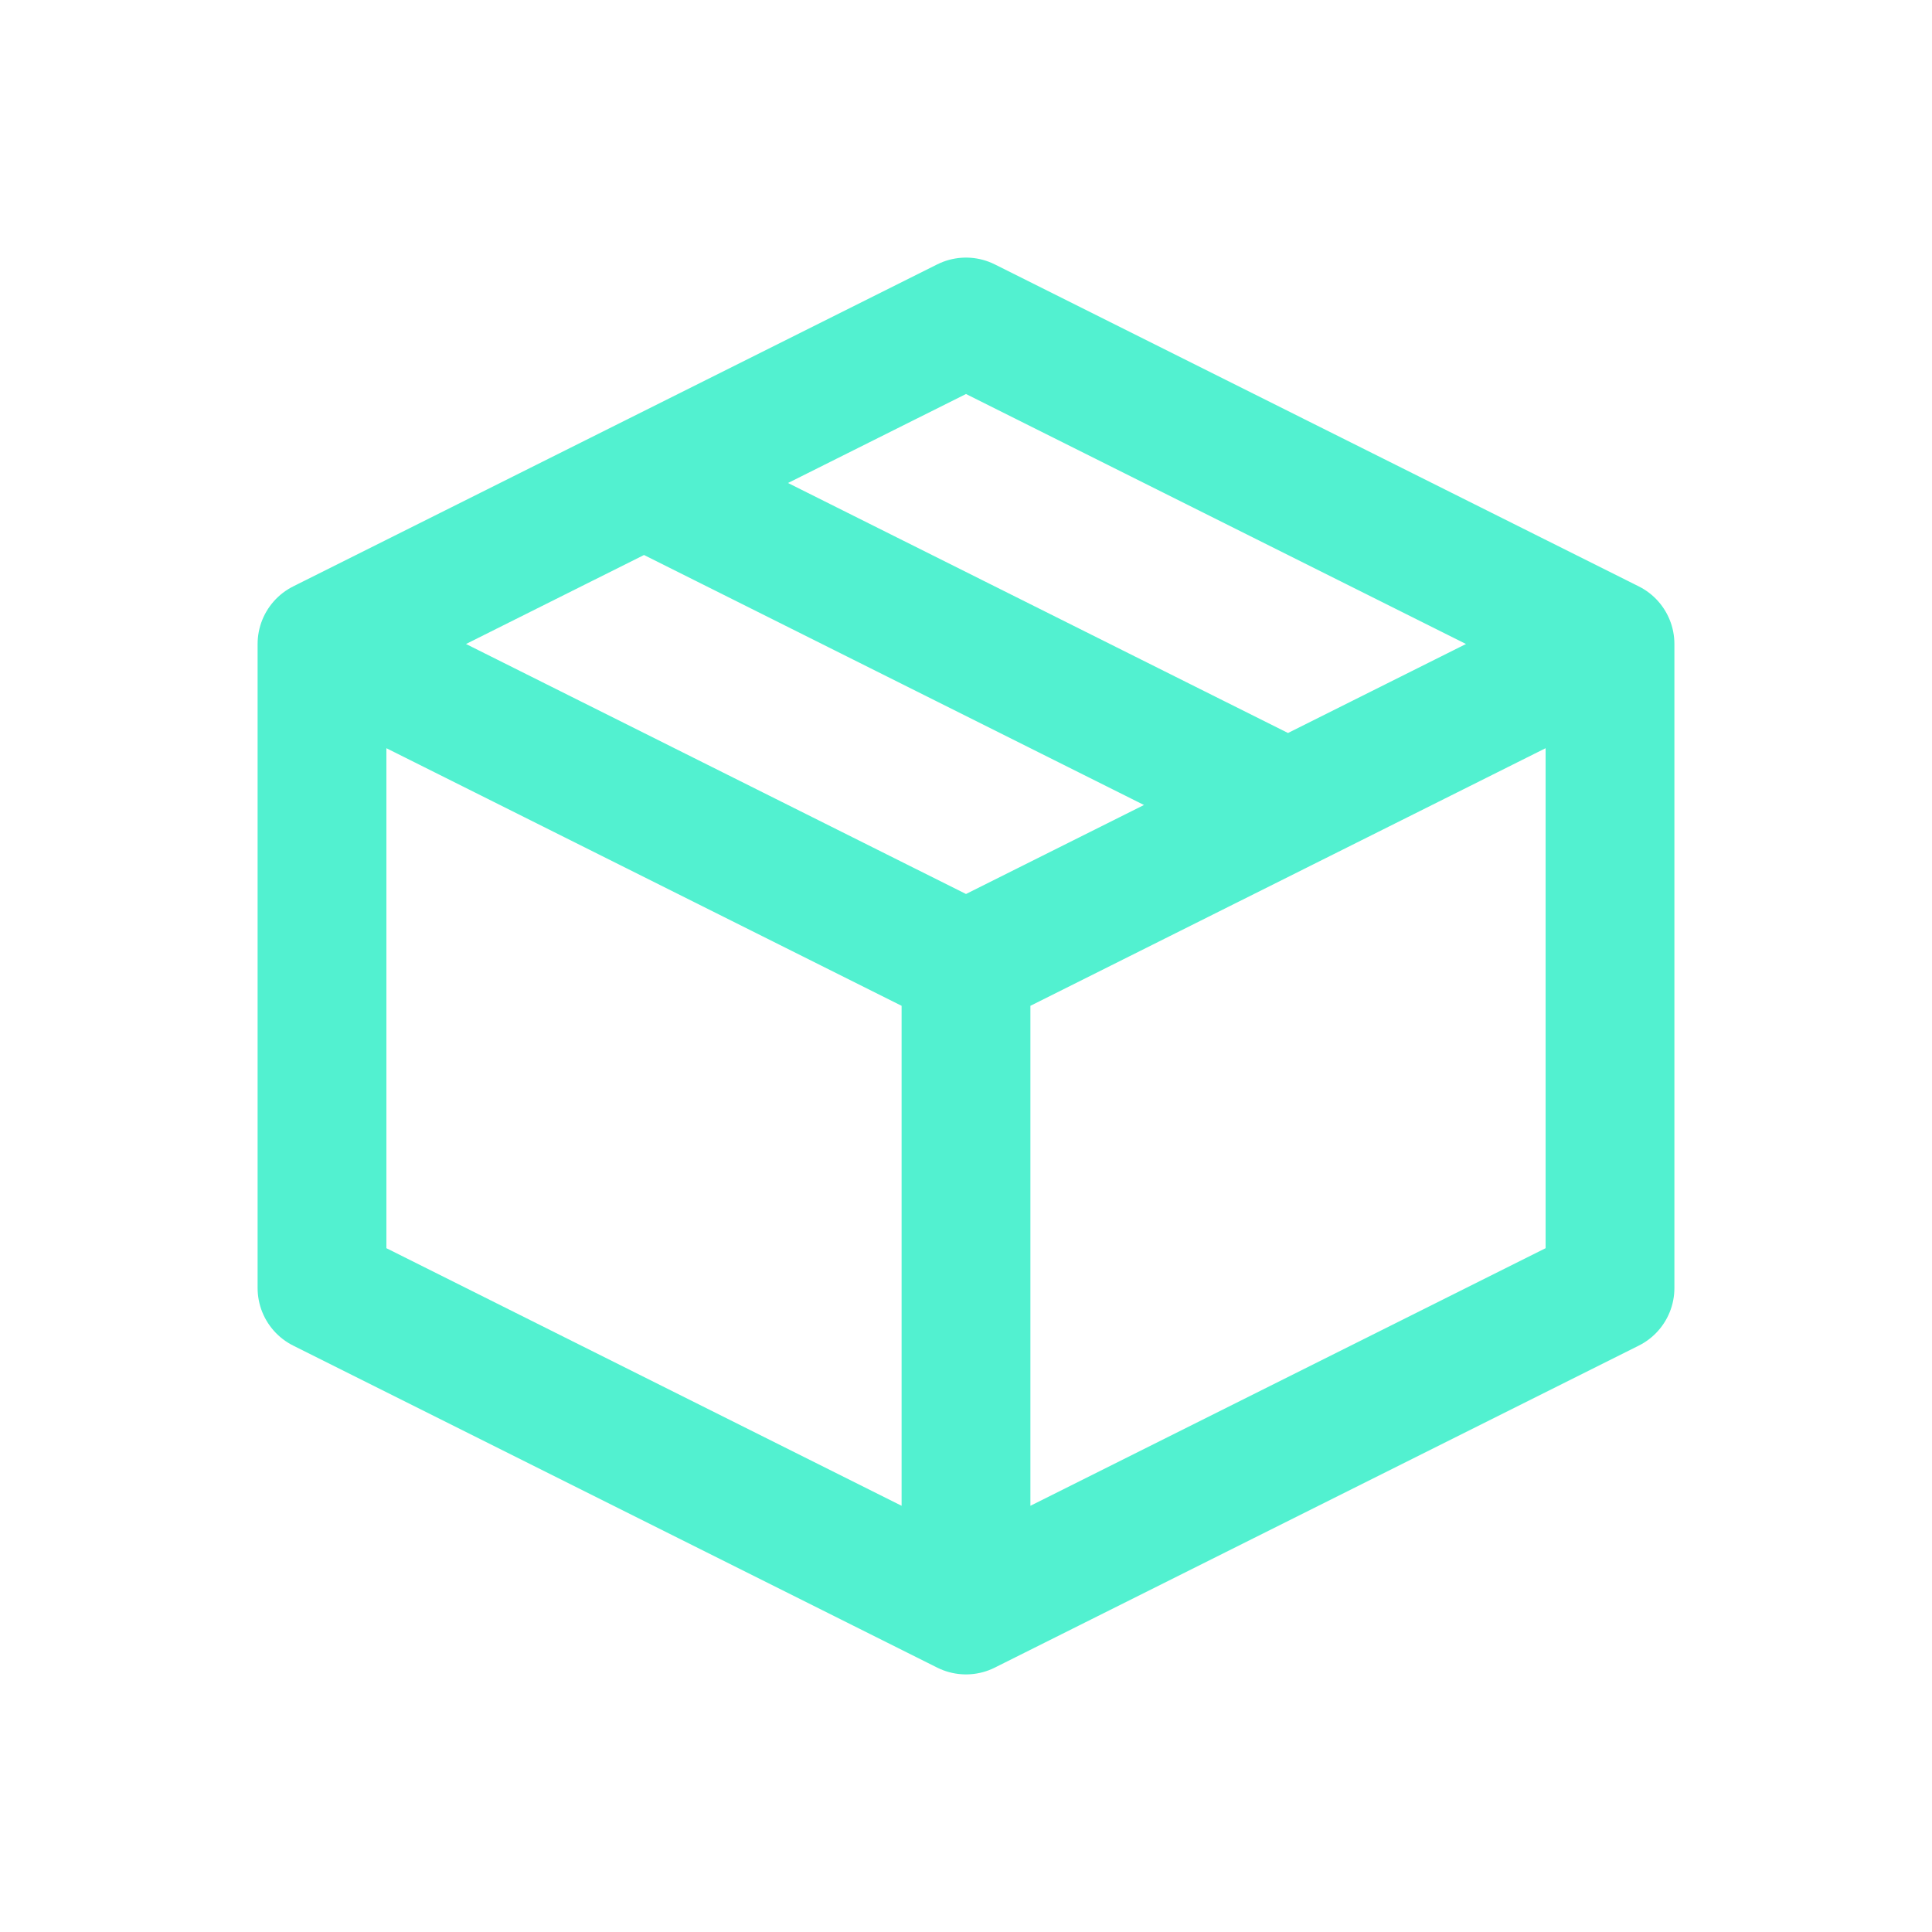
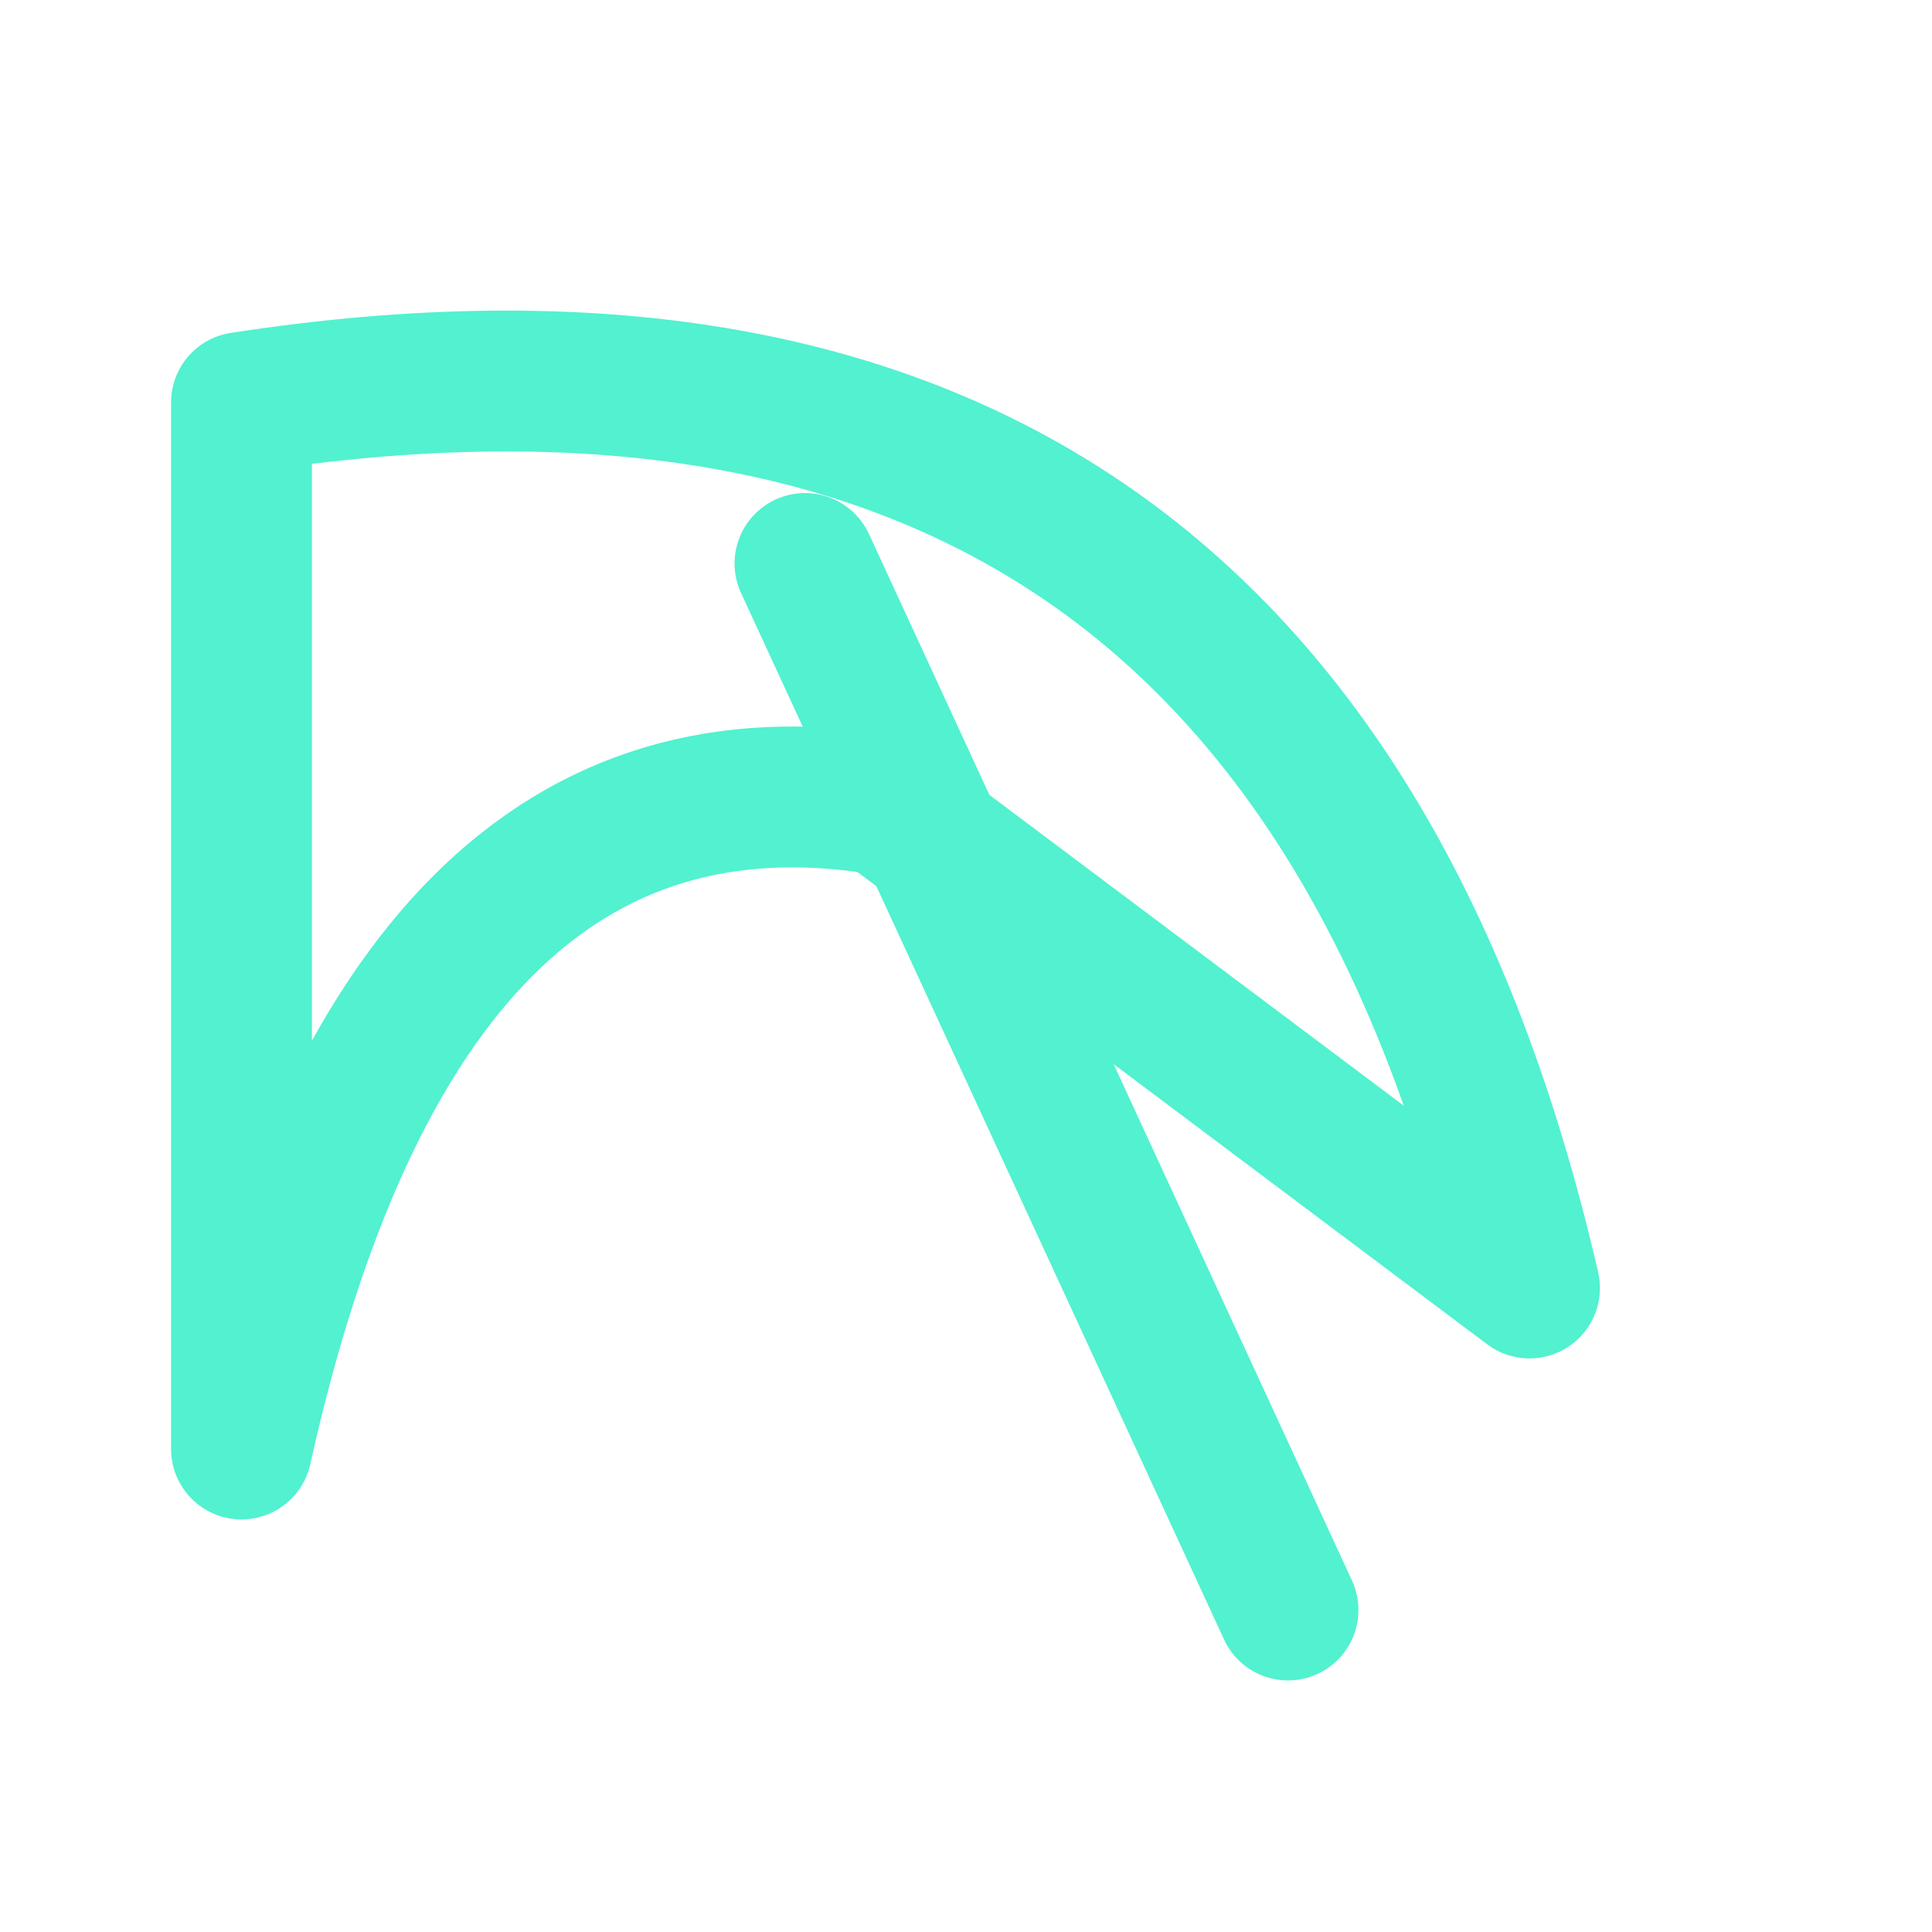
- <svg xmlns="http://www.w3.org/2000/svg" viewBox="0 0 24 24" fill="none" stroke="#52f1d0" stroke-width="1.6" stroke-linecap="round" stroke-linejoin="round">
-   <path d="M4 8 12 4l8 4v8l-8 4-8-4zM4 8l8 4 8-4m-8 4v8M8 6l8 4" />
+ <svg xmlns="http://www.w3.org/2000/svg" viewBox="0 0 24 24" fill="none" stroke="#52f1d0" stroke-width="1.75" stroke-linecap="round" stroke-linejoin="round">
+   <path d="M3 5 Q16 3 19 16 L11 10 Q5 9 3 18 Z M16 20 L10 7" />
</svg>
